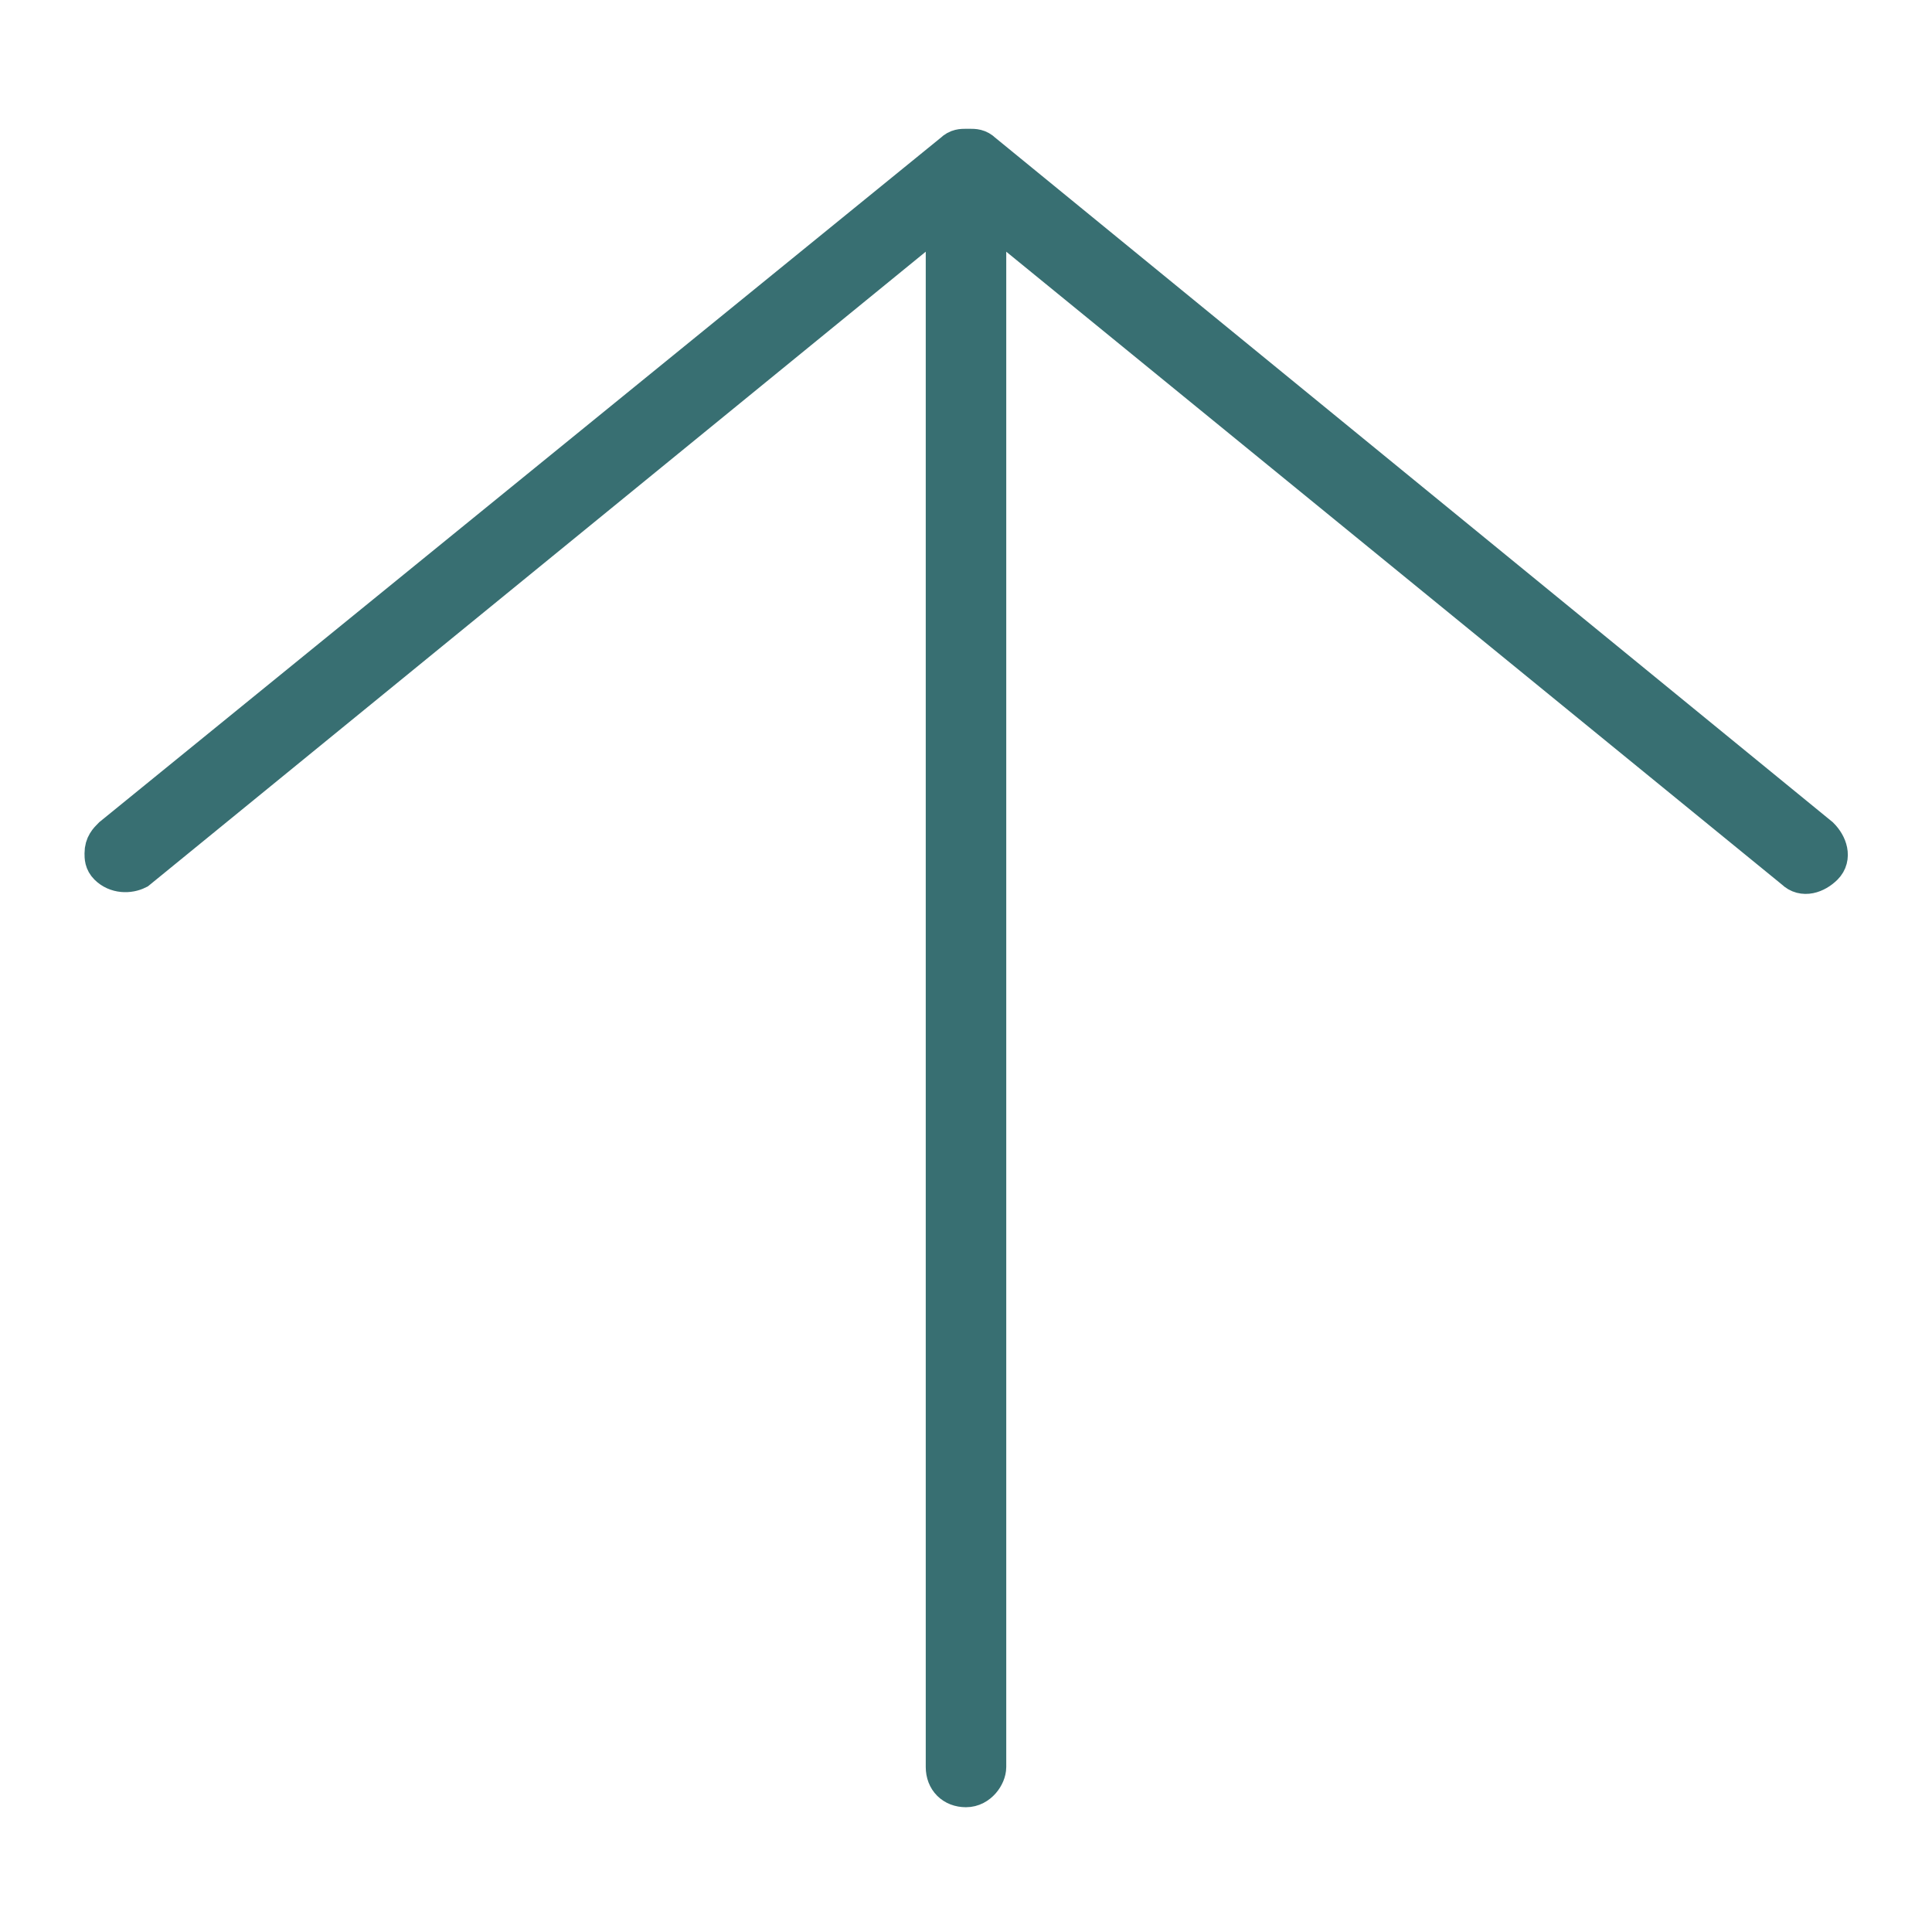
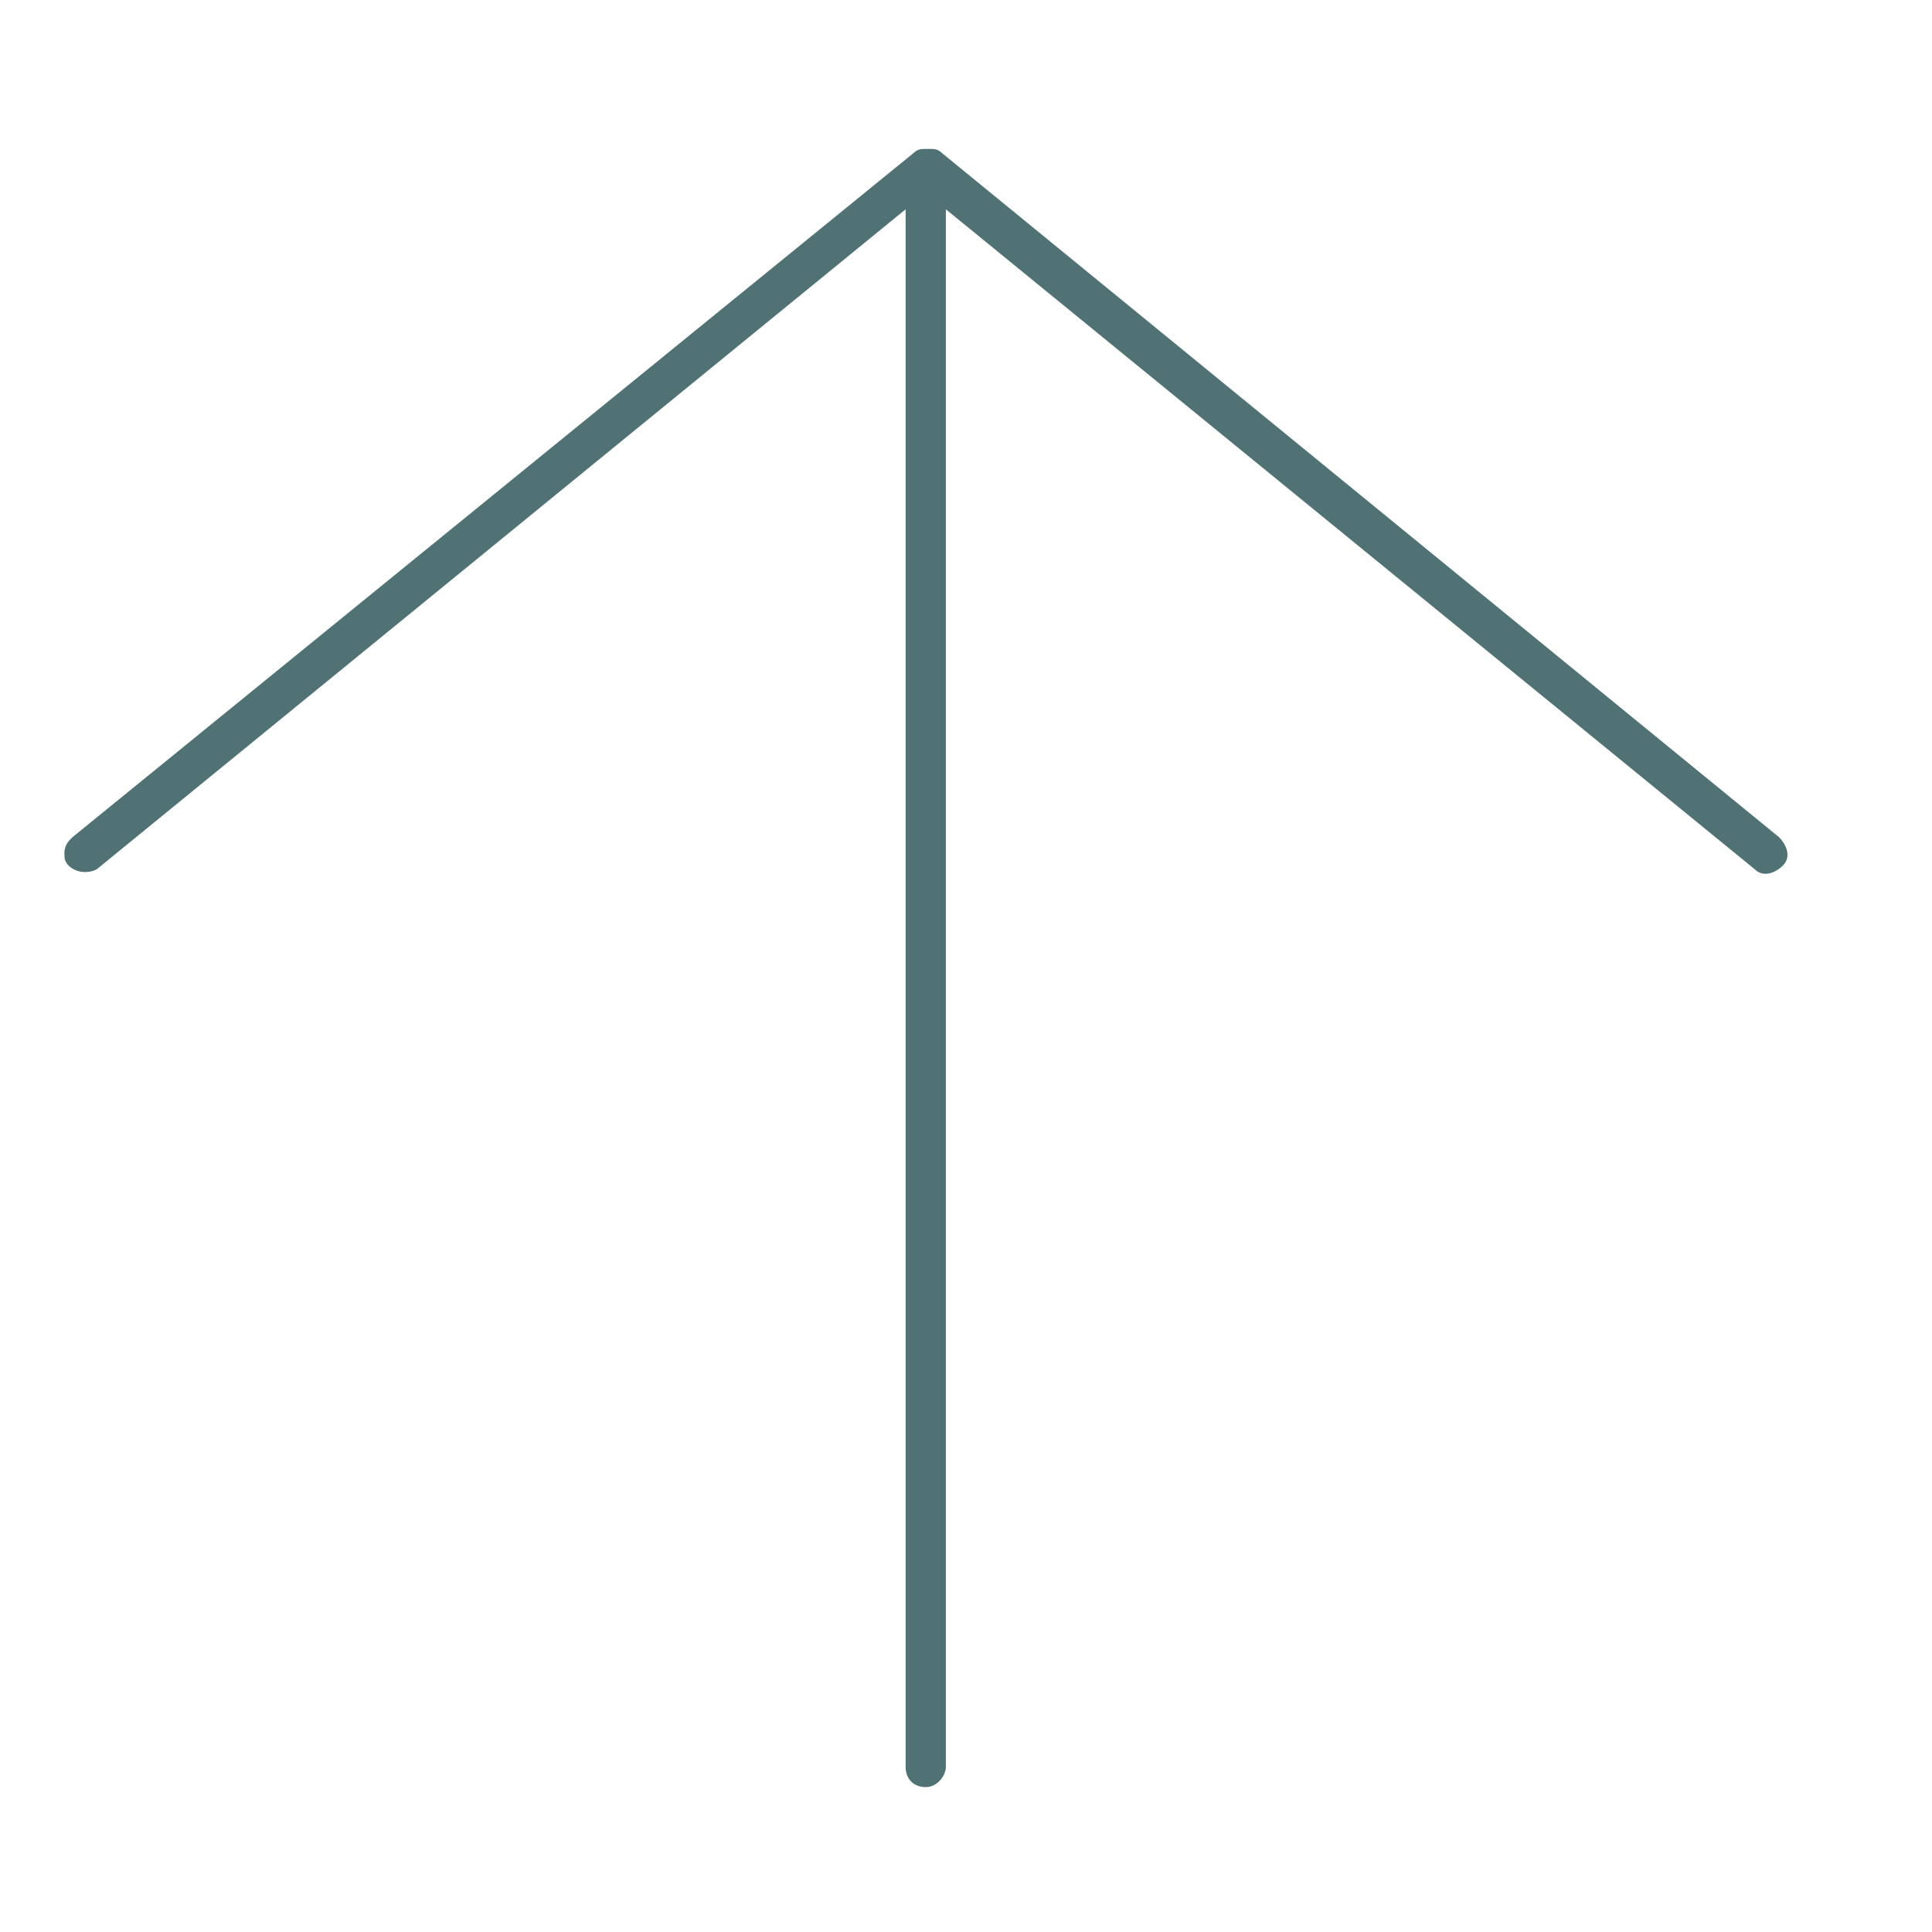
<svg xmlns="http://www.w3.org/2000/svg" version="1.1" id="Layer_1" x="0px" y="0px" viewBox="-455 257 48 48" style="enable-background:new -455 257 48 48;" xml:space="preserve">
  <style type="text/css">
- 	.st0{fill:#386F72;stroke:#386F72;stroke-miterlimit:10;}
+ 	.st0{fill:#507274;}
</style>
-   <path class="st0" d="M-430.5,300.9v-38.7l20.1,16.4c0.2,0.2,0.5,0.1,0.7-0.1c0.2-0.2,0.1-0.5-0.1-0.7l-20.8-17  c-0.1-0.1-0.2-0.1-0.3-0.1h-0.1c-0.1,0-0.2,0-0.3,0.1l-20.9,17c-0.1,0.1-0.2,0.2-0.2,0.4c0,0.1,0,0.2,0.1,0.3  c0.2,0.2,0.5,0.2,0.7,0.1l20.1-16.4v38.7c0,0.3,0.2,0.5,0.5,0.5S-430.5,301.1-430.5,300.9z" />
+   <path class="st0" d="M-431.5,300.9v-38.7l20.1,16.4c0.2,0.2,0.5,0.1,0.7-0.1c0.2-0.2,0.1-0.5-0.1-0.7l-20.8-17  c-0.1-0.1-0.2-0.1-0.3-0.1h-0.1c-0.1,0-0.2,0-0.3,0.1l-20.9,17c-0.1,0.1-0.2,0.2-0.2,0.4c0,0.1,0,0.2,0.1,0.3  c0.2,0.2,0.5,0.2,0.7,0.1l20.1-16.4v38.7c0,0.3,0.2,0.5,0.5,0.5S-431.5,301.1-431.5,300.9z" />
</svg>
